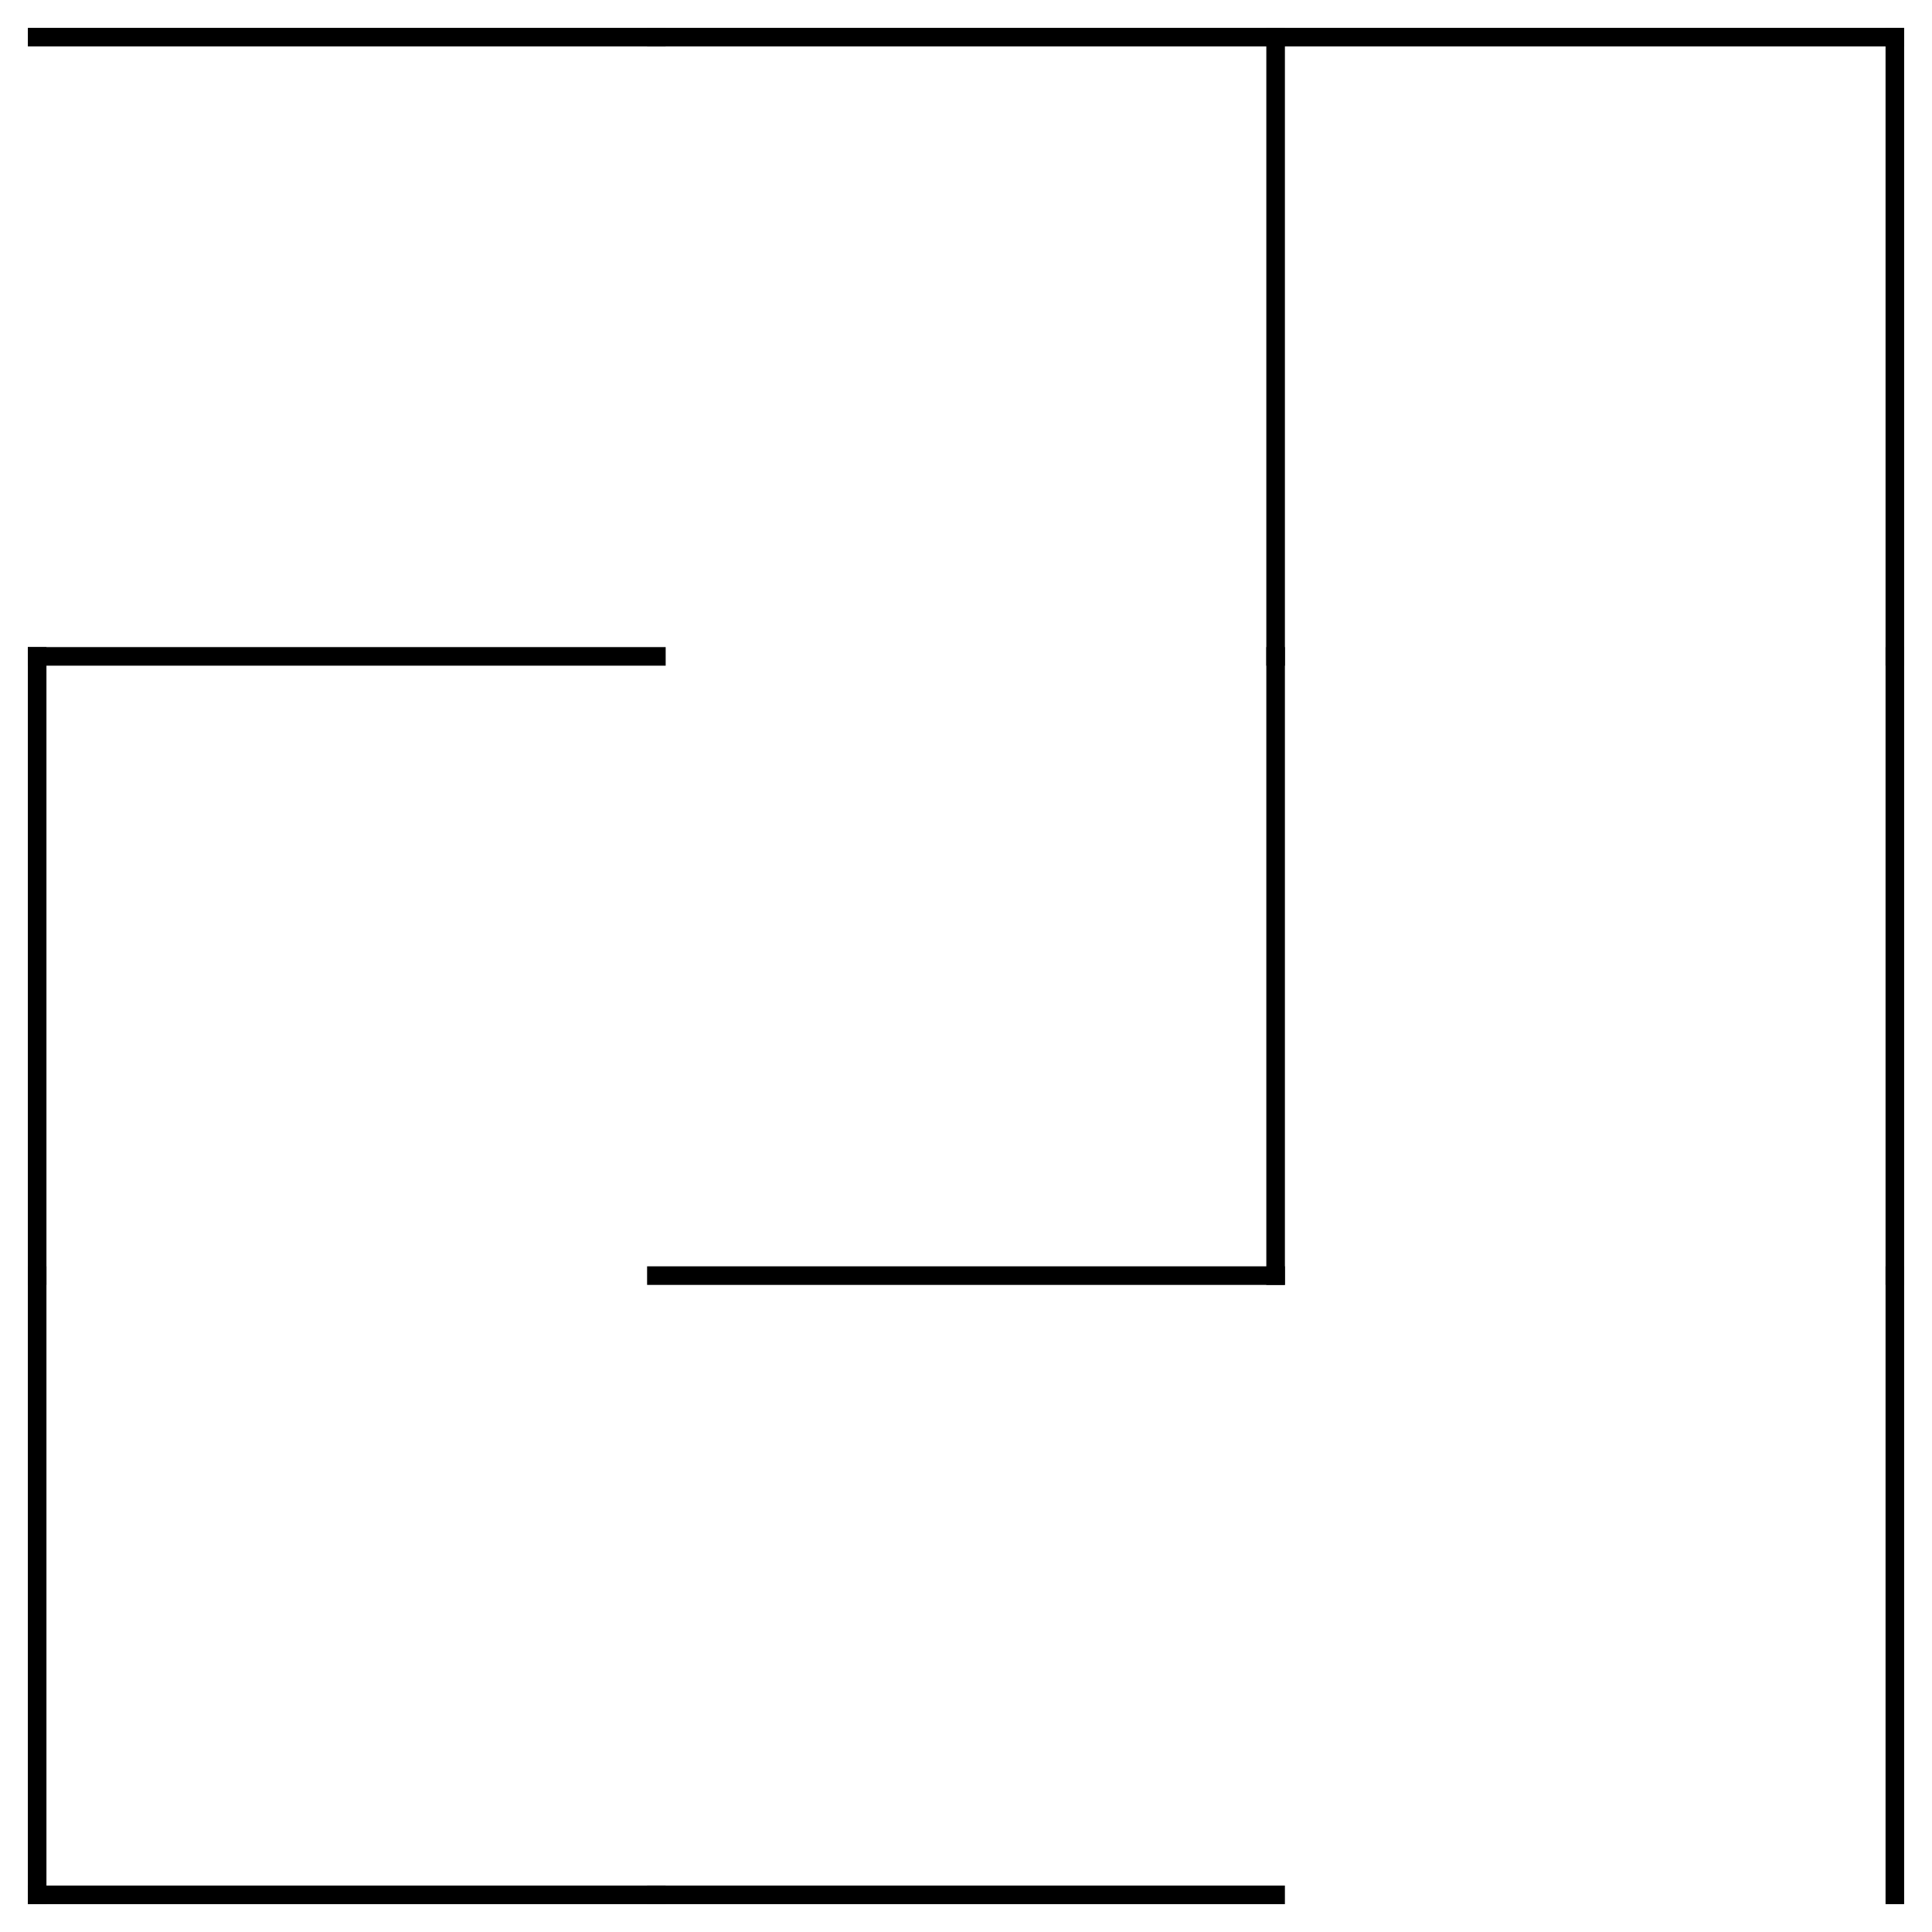
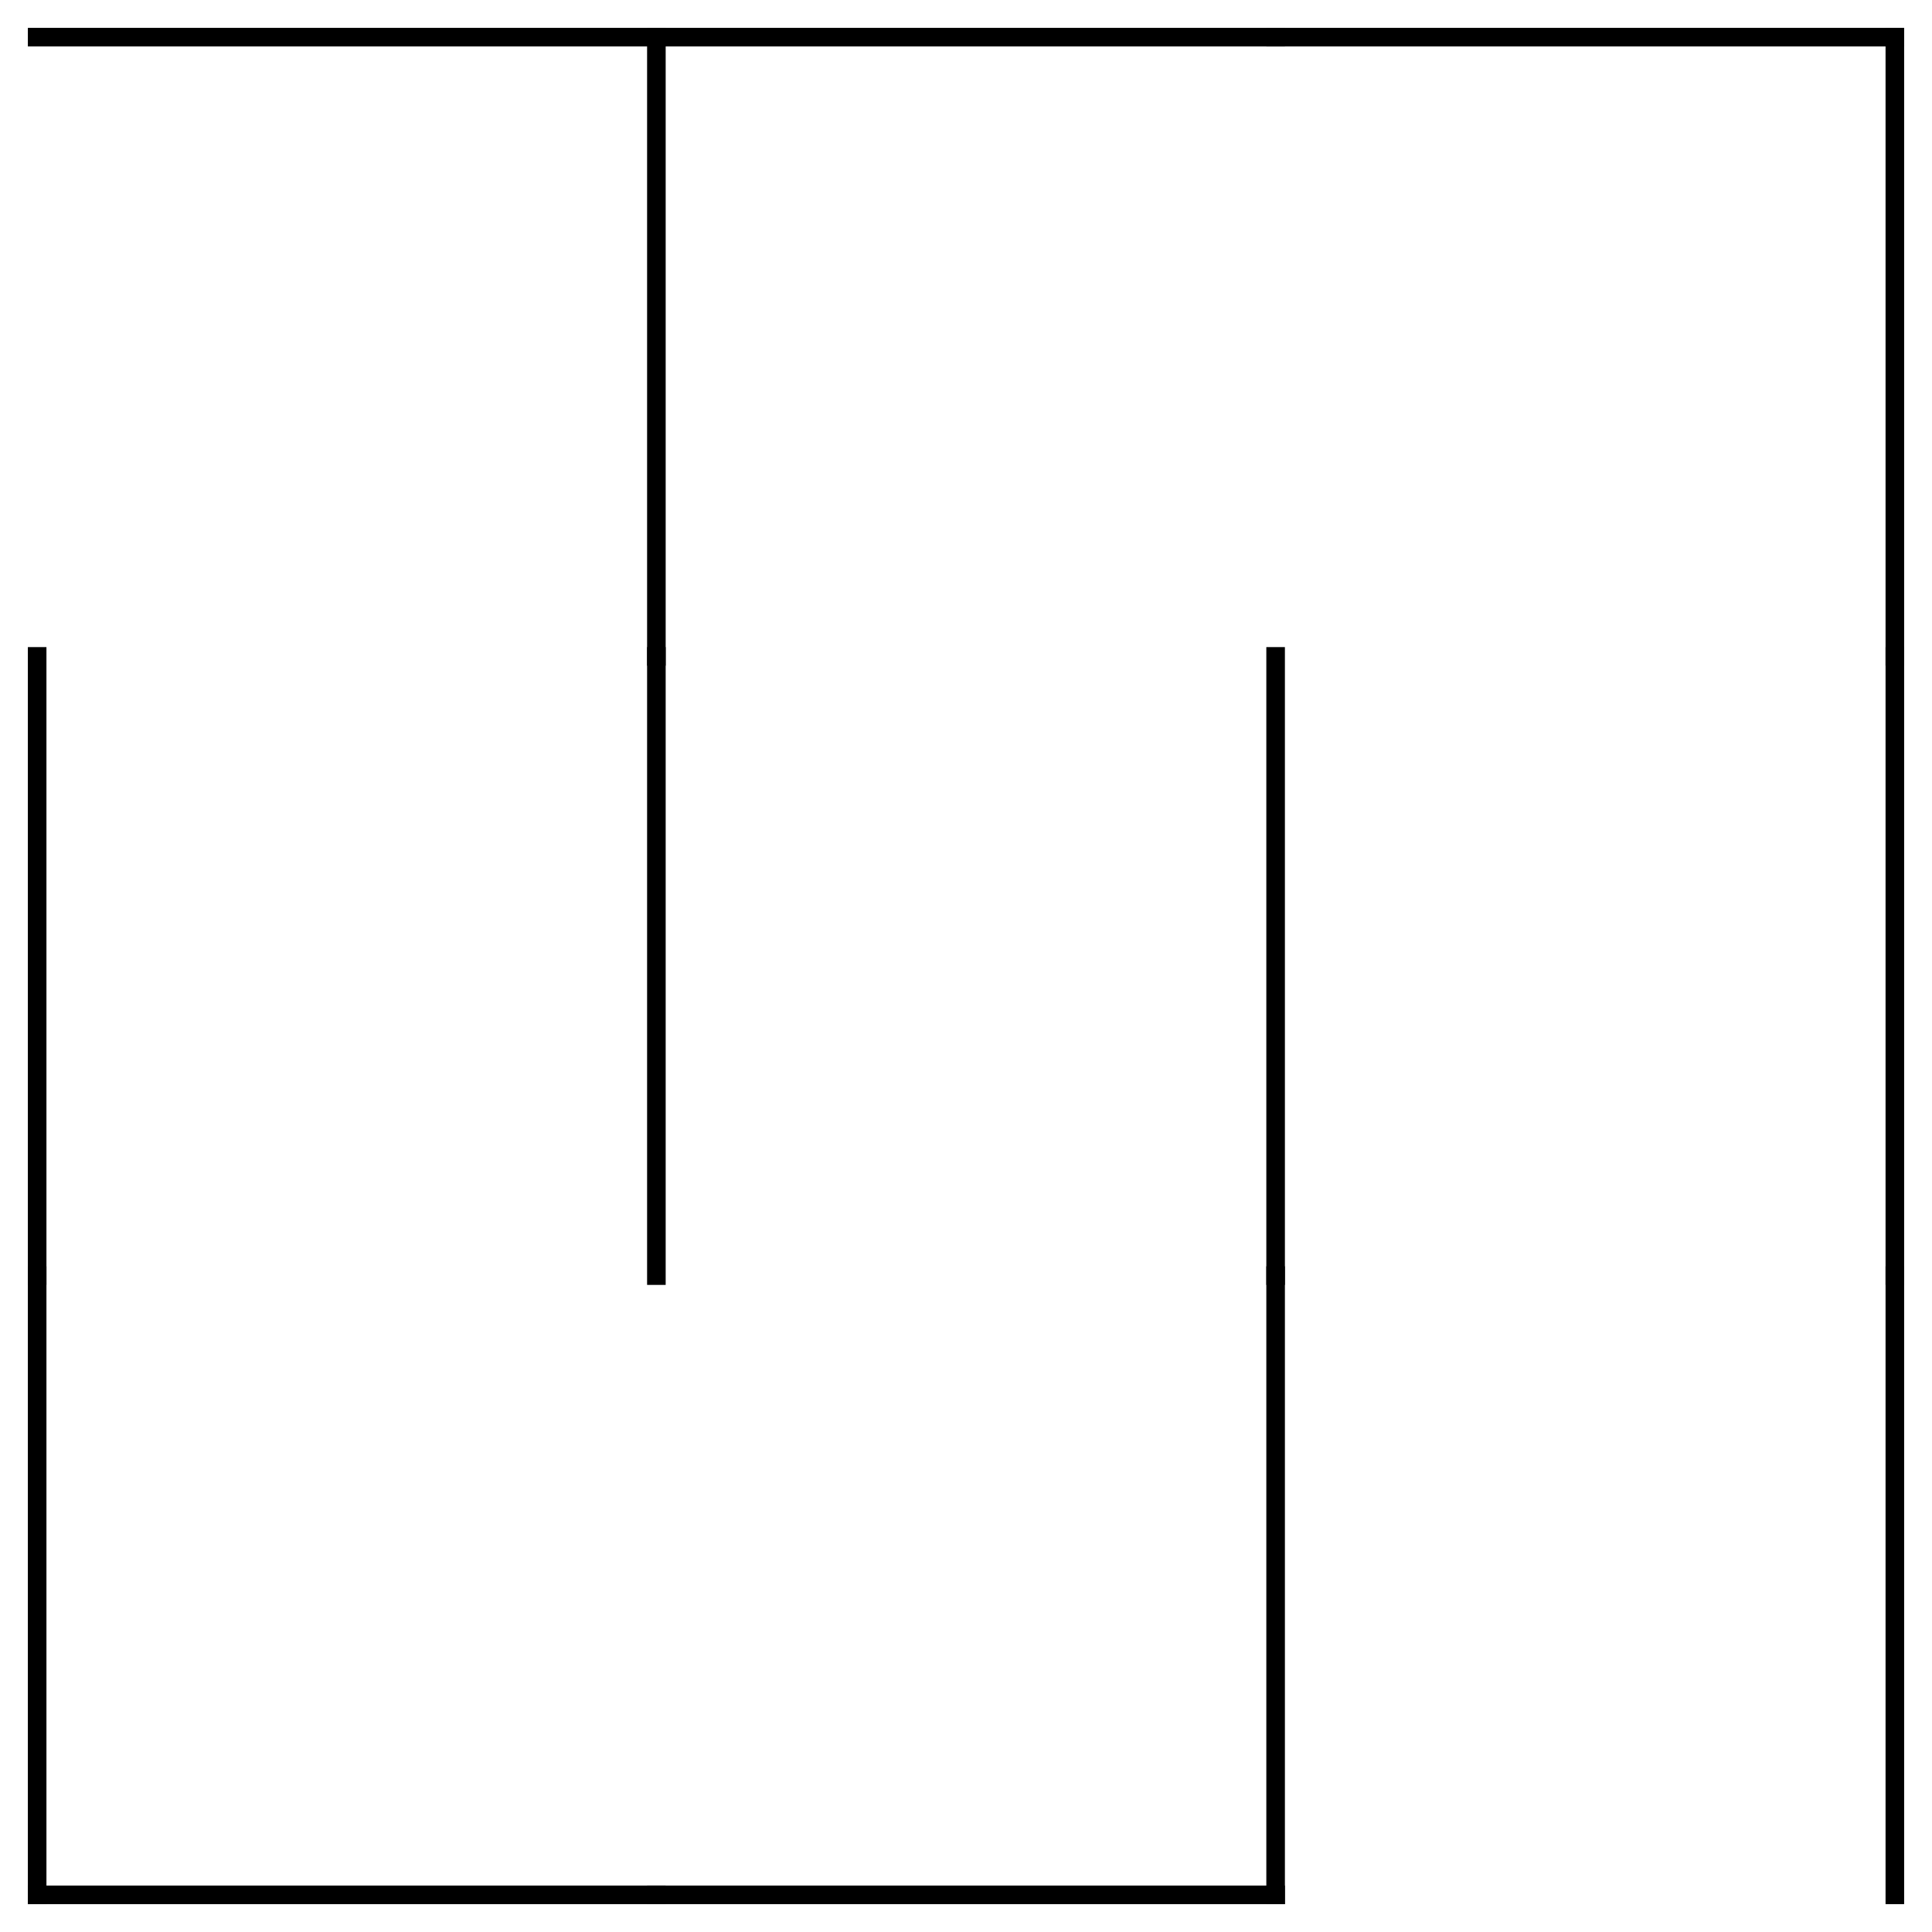
<svg xmlns="http://www.w3.org/2000/svg" width="520" height="520" viewBox="-10 -10 520 520">
  <defs>
    <style type="text/css">
line {
    stroke: #000000;
    stroke-linecap: square;
    stroke-width: 5;
}
</style>
  </defs>
-   <line x1="0.0" y1="166.667" x2="166.667" y2="166.667" />
+   <line x1="166.667" y1="0.0" x2="166.667" y2="166.667" />
+   <line x1="166.667" y1="166.667" x2="166.667" y2="333.333" />
  <line x1="0.0" y1="500.0" x2="166.667" y2="500.0" />
-   <line x1="333.333" y1="0.0" x2="333.333" y2="166.667" />
-   <line x1="166.667" y1="333.333" x2="333.333" y2="333.333" />
  <line x1="333.333" y1="166.667" x2="333.333" y2="333.333" />
  <line x1="166.667" y1="500.0" x2="333.333" y2="500.0" />
+   <line x1="333.333" y1="333.333" x2="333.333" y2="500.0" />
  <line x1="500.0" y1="0.0" x2="500.0" y2="166.667" />
  <line x1="500.0" y1="166.667" x2="500.0" y2="333.333" />
  <line x1="500.0" y1="333.333" x2="500.0" y2="500.0" />
  <line x1="0.0" y1="0.0" x2="166.667" y2="0.0" />
  <line x1="166.667" y1="0.0" x2="333.333" y2="0.0" />
  <line x1="333.333" y1="0.0" x2="500.0" y2="0.0" />
  <line x1="0.0" y1="166.667" x2="0.0" y2="333.333" />
  <line x1="0.0" y1="333.333" x2="0.0" y2="500.0" />
</svg>
